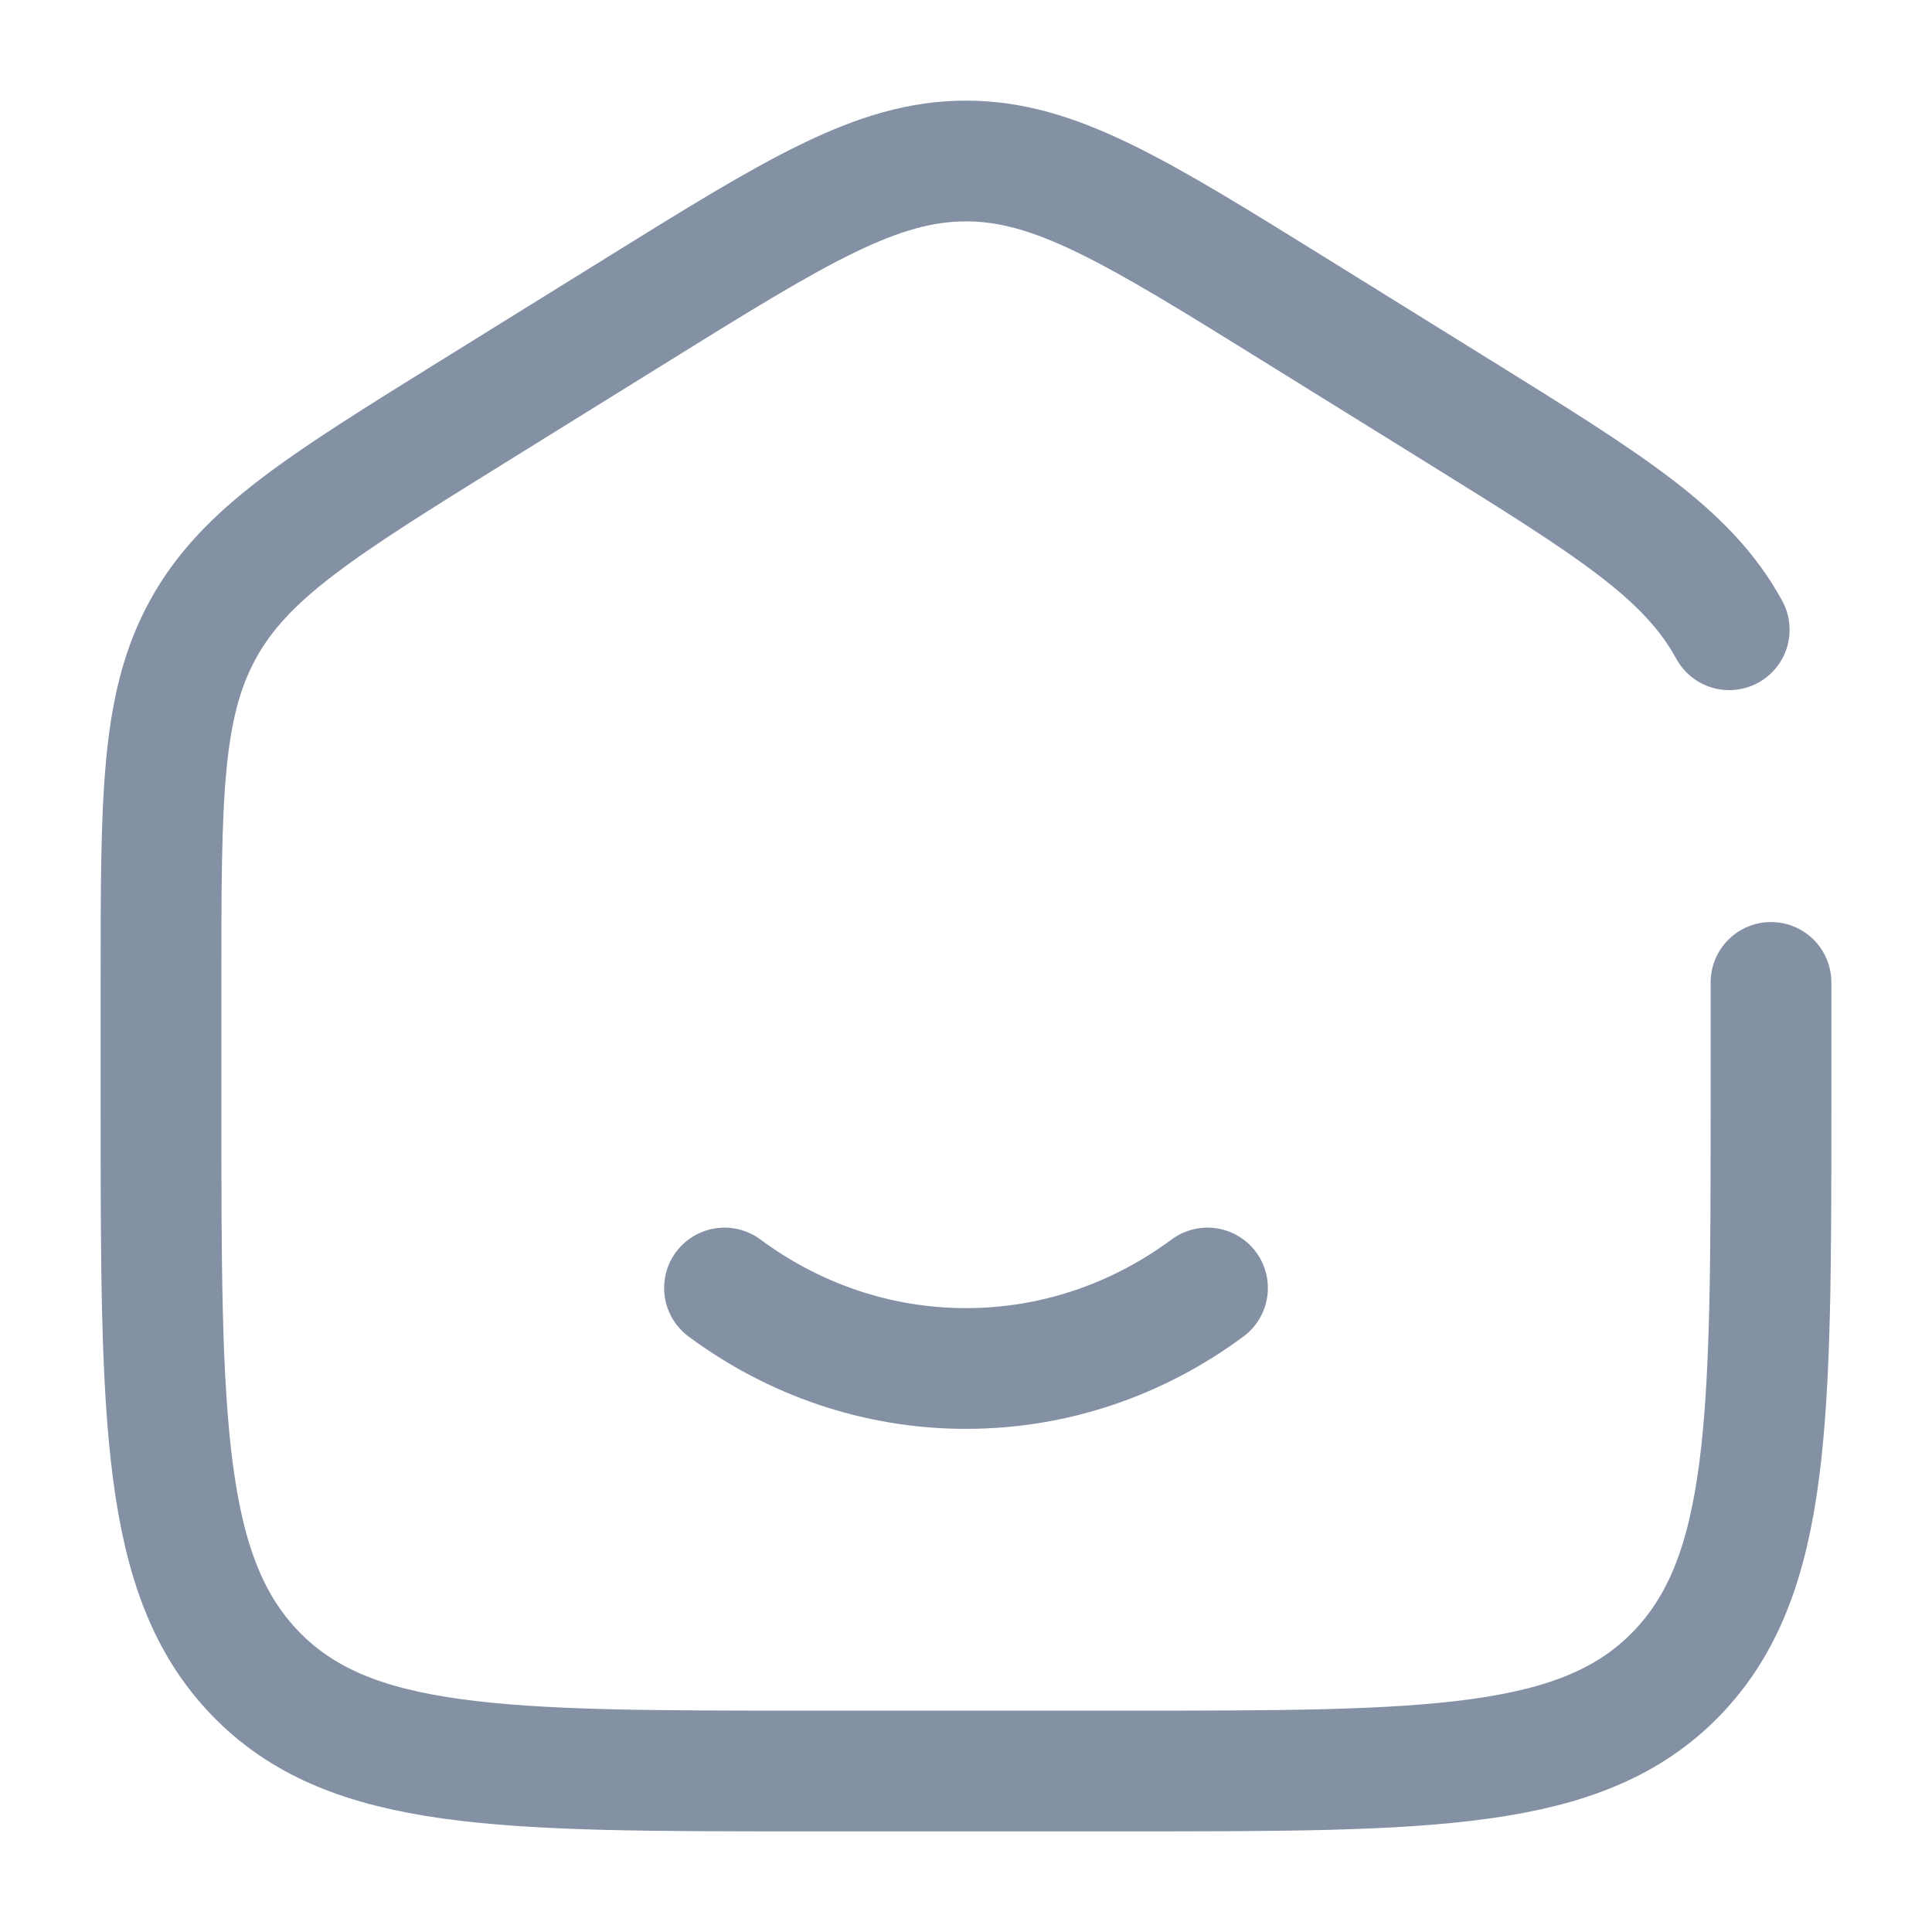
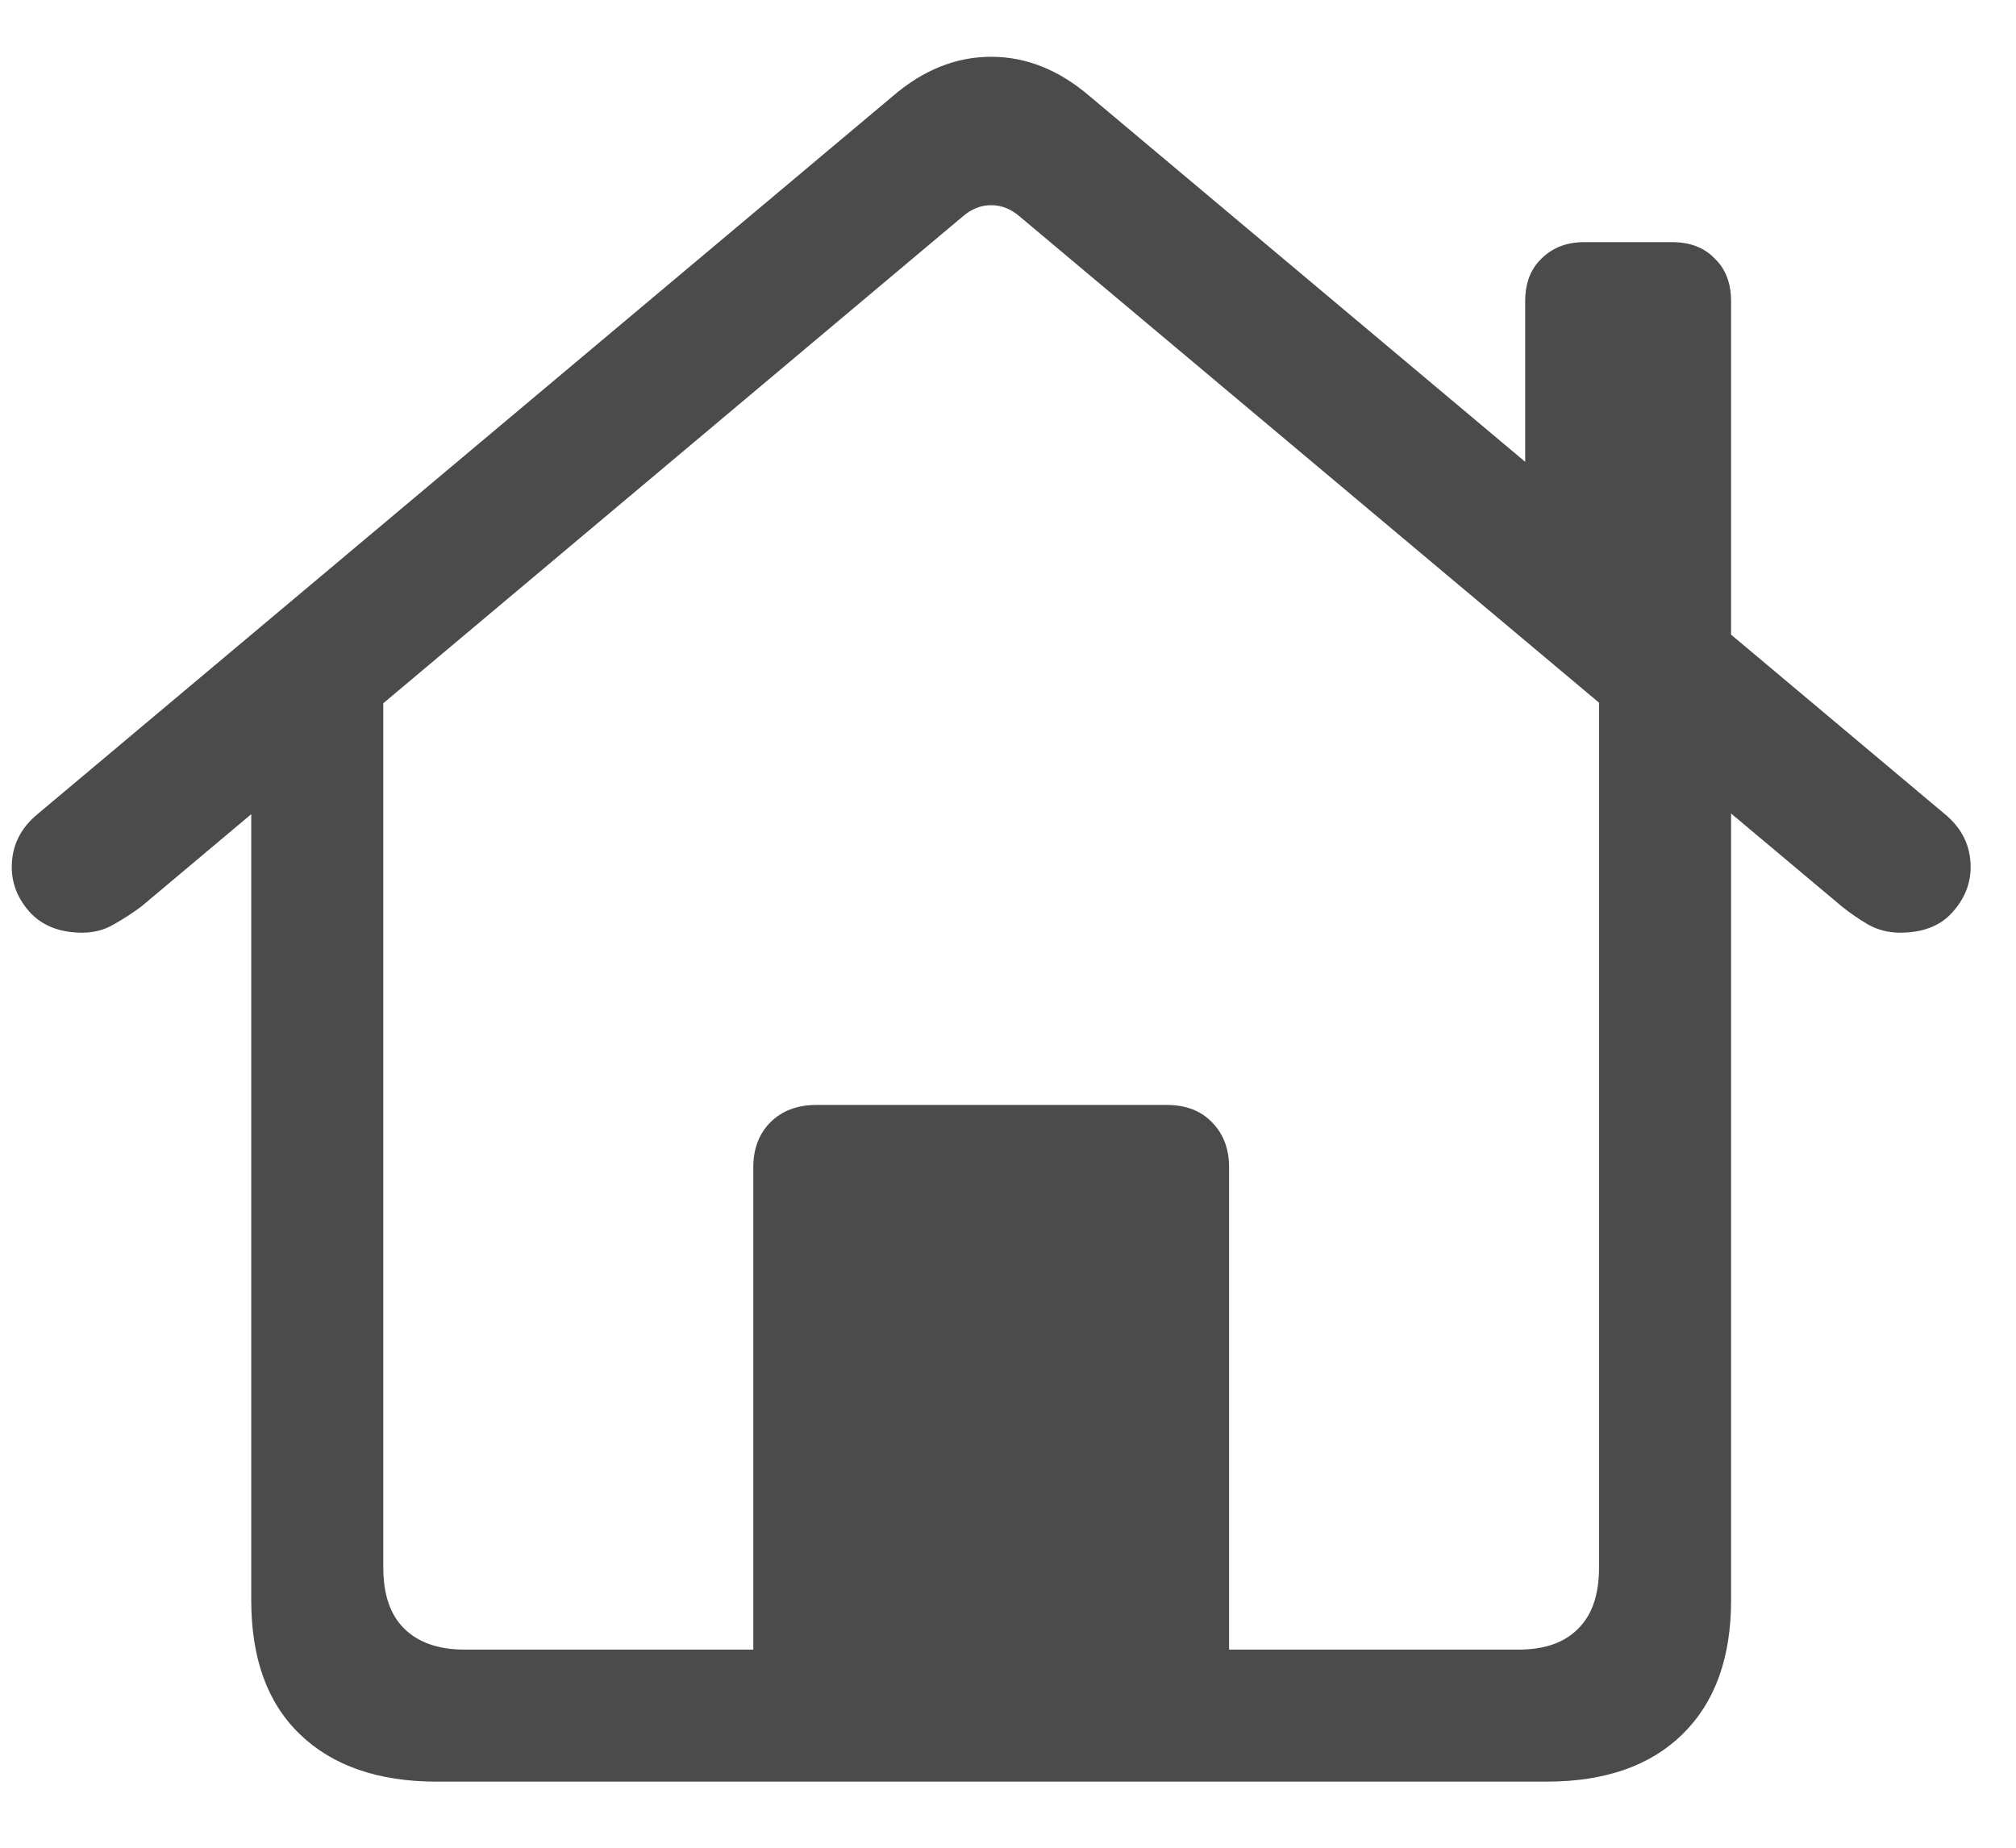
- <svg xmlns="http://www.w3.org/2000/svg" width="800px" height="800px" viewBox="0 0 24 24" fill="none">
-   <g id="SVGRepo_bgCarrier" stroke-width="0" />
-   <g id="SVGRepo_tracerCarrier" stroke-linecap="round" stroke-linejoin="round" />
-   <g id="SVGRepo_iconCarrier">
-     <path d="M9 16C9.85 16.63 10.885 17 12 17C13.115 17 14.15 16.63 15 16" stroke="#8491A5" stroke-width="1.5" stroke-linecap="round" />
-     <path d="M22 12.204V13.725C22 17.626 22 19.576 20.828 20.788C19.657 22 17.771 22 14 22H10C6.229 22 4.343 22 3.172 20.788C2 19.576 2 17.626 2 13.725V12.204C2 9.915 2 8.771 2.519 7.823C3.038 6.874 3.987 6.286 5.884 5.108L7.884 3.867C9.889 2.622 10.892 2 12 2C13.108 2 14.111 2.622 16.116 3.867L18.116 5.108C20.013 6.286 20.962 6.874 21.481 7.823" stroke="#8491A5" stroke-width="1.5" stroke-linecap="round" />
-   </g>
+ <svg xmlns="http://www.w3.org/2000/svg" width="24" height="22" viewBox="0 0 24 22" fill="none">
+   <path d="M8.968 20.207V13.898C8.968 13.677 9.036 13.498 9.173 13.361C9.31 13.225 9.492 13.156 9.72 13.156H13.89C14.117 13.156 14.296 13.225 14.427 13.361C14.563 13.498 14.632 13.677 14.632 13.898V20.207H8.968ZM0.979 11.105C0.719 11.105 0.514 11.027 0.364 10.871C0.215 10.708 0.14 10.526 0.14 10.324C0.14 10.07 0.244 9.859 0.452 9.689L10.628 1.145C10.992 0.832 11.383 0.676 11.8 0.676C12.216 0.676 12.607 0.832 12.972 1.145L23.148 9.689C23.356 9.859 23.46 10.07 23.46 10.324C23.46 10.526 23.385 10.708 23.235 10.871C23.092 11.027 22.887 11.105 22.62 11.105C22.483 11.105 22.356 11.073 22.239 11.008C22.129 10.943 22.024 10.871 21.927 10.793L12.142 2.58C12.037 2.489 11.924 2.443 11.8 2.443C11.676 2.443 11.562 2.489 11.458 2.58L1.683 10.793C1.578 10.871 1.468 10.943 1.351 11.008C1.24 11.073 1.116 11.105 0.979 11.105ZM18.157 5.92V3.586C18.157 3.371 18.222 3.202 18.352 3.078C18.483 2.948 18.652 2.883 18.86 2.883H19.905C20.12 2.883 20.289 2.948 20.413 3.078C20.543 3.202 20.608 3.371 20.608 3.586V7.99L18.157 5.92ZM5.198 21.213C4.502 21.213 3.958 21.024 3.567 20.646C3.183 20.275 2.991 19.745 2.991 19.055V8.234L4.563 7.18V18.664C4.563 18.983 4.645 19.224 4.808 19.387C4.977 19.556 5.218 19.641 5.53 19.641H18.079C18.392 19.641 18.629 19.556 18.792 19.387C18.955 19.224 19.036 18.983 19.036 18.664V7.17L20.608 8.234V19.055C20.608 19.738 20.416 20.269 20.032 20.646C19.648 21.024 19.108 21.213 18.411 21.213H5.198Z" fill="#4B4B4B" />
</svg>
